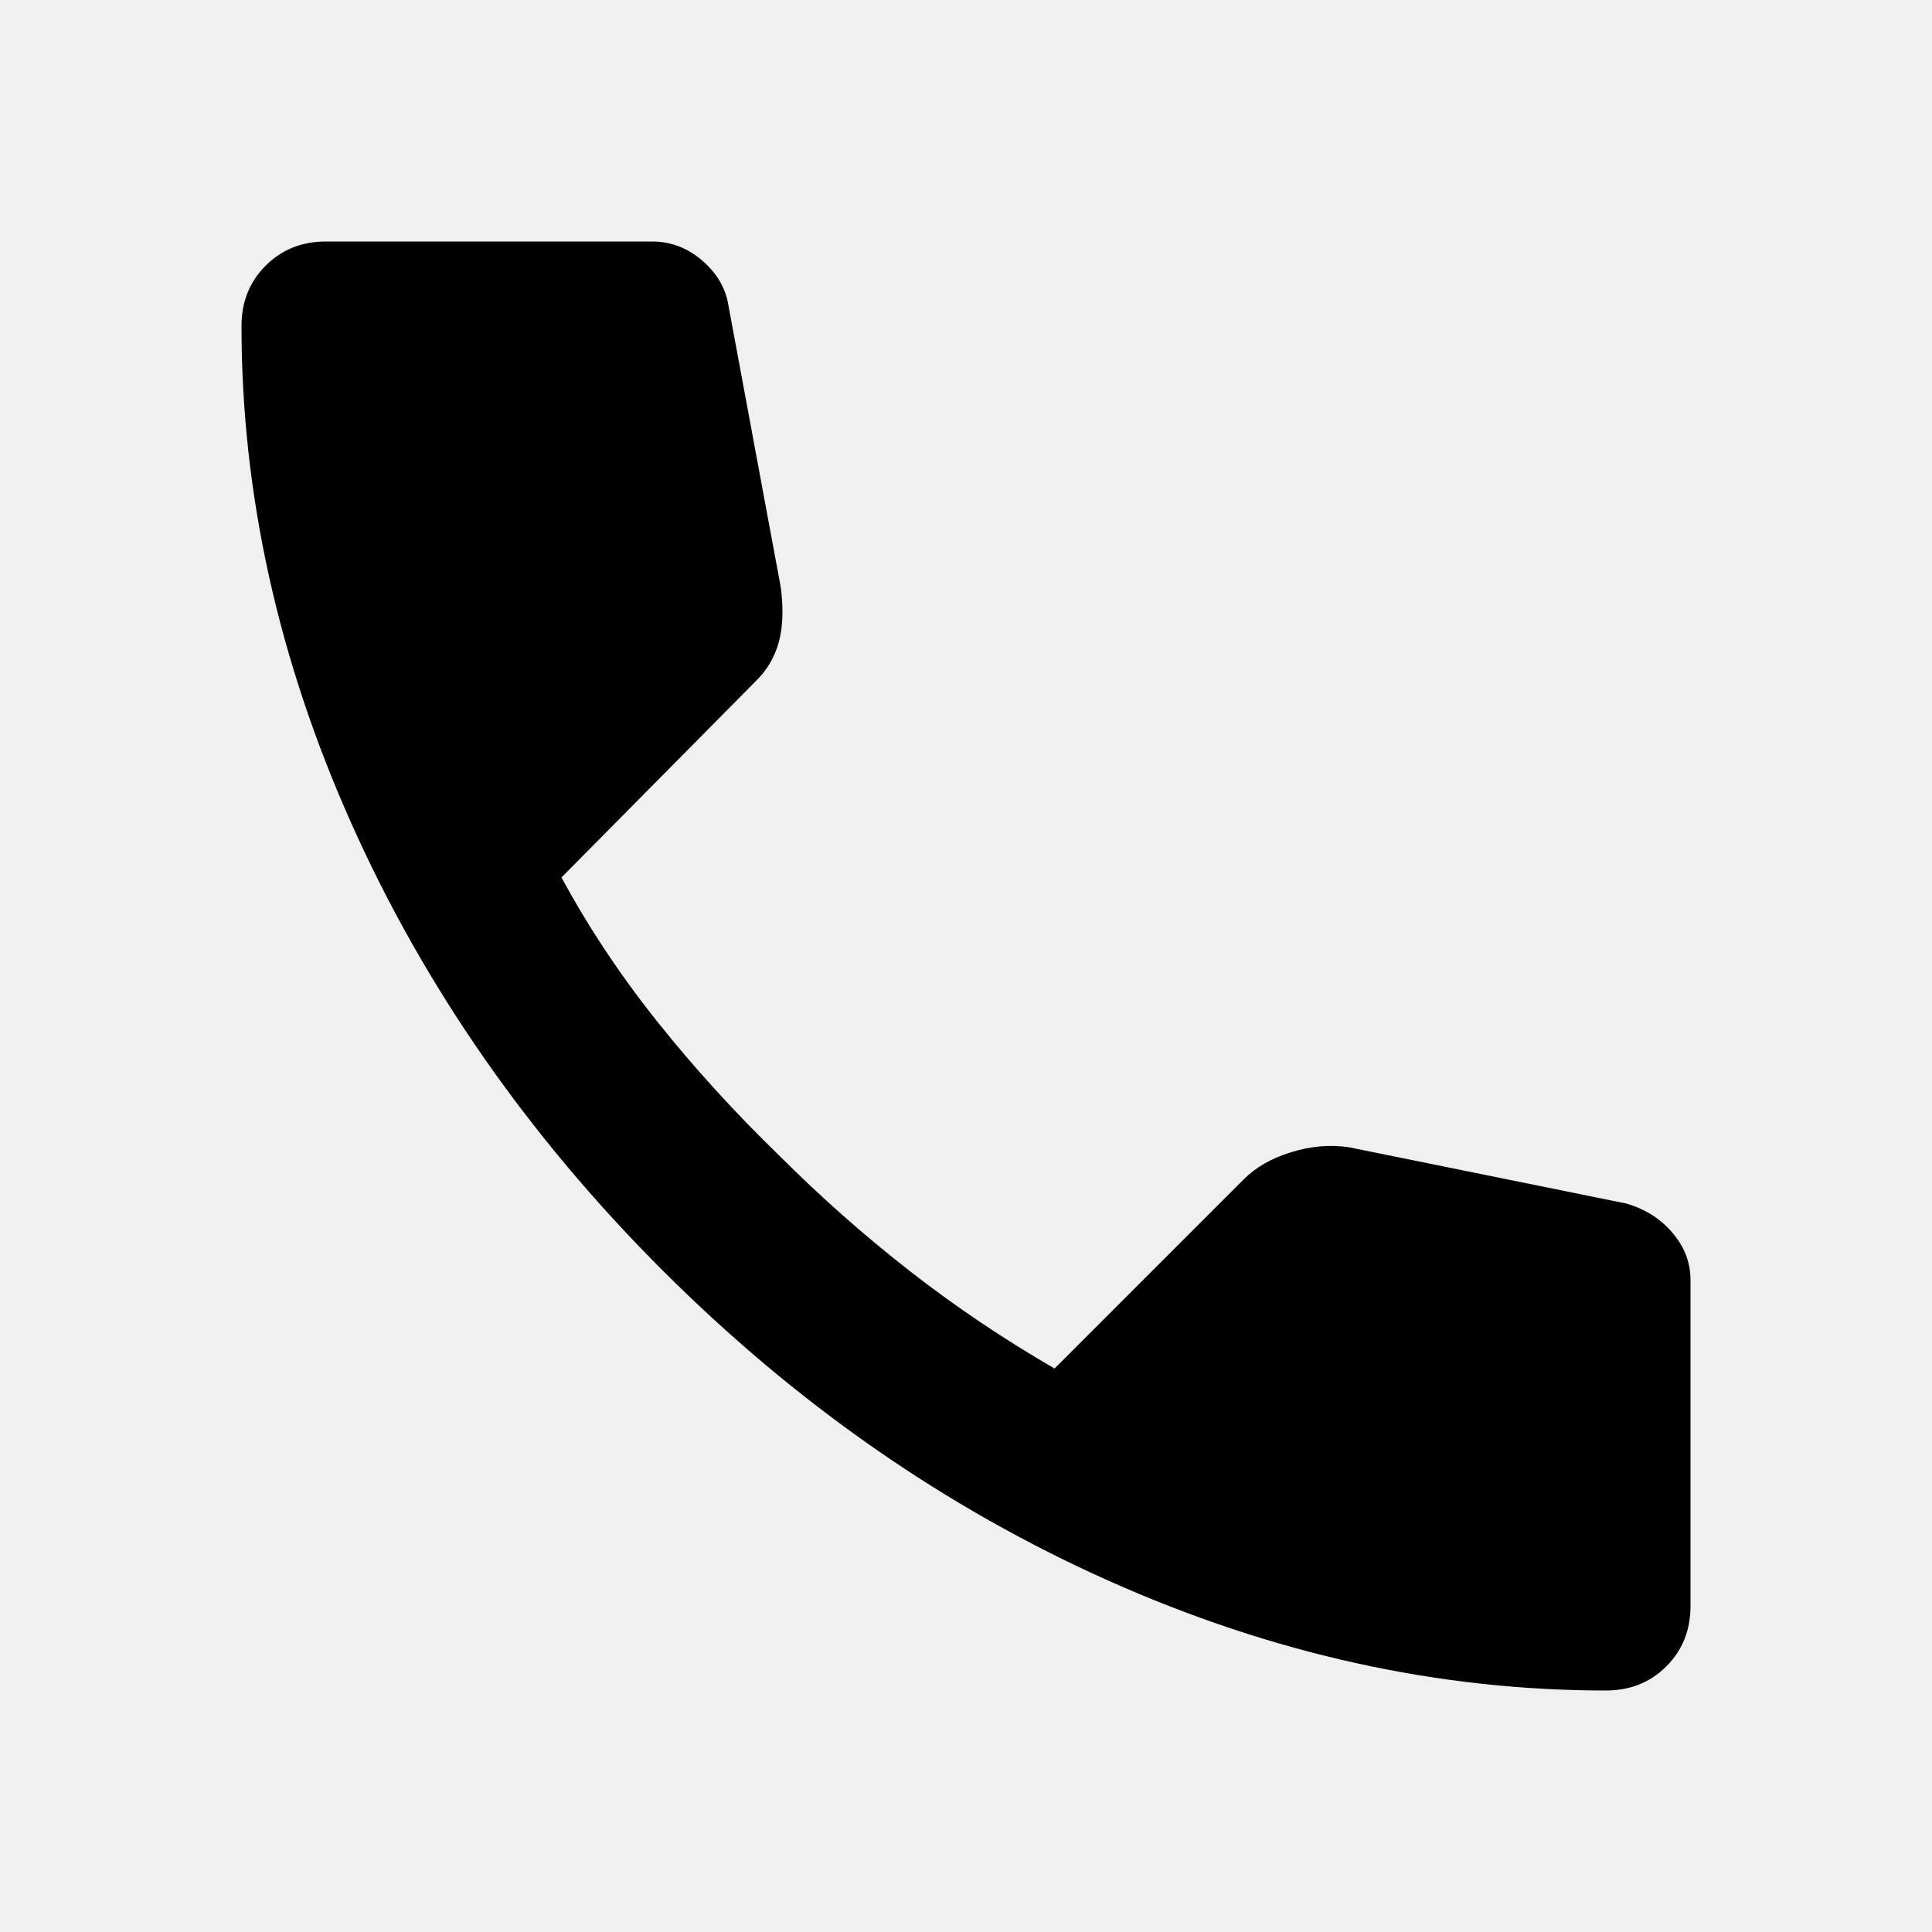
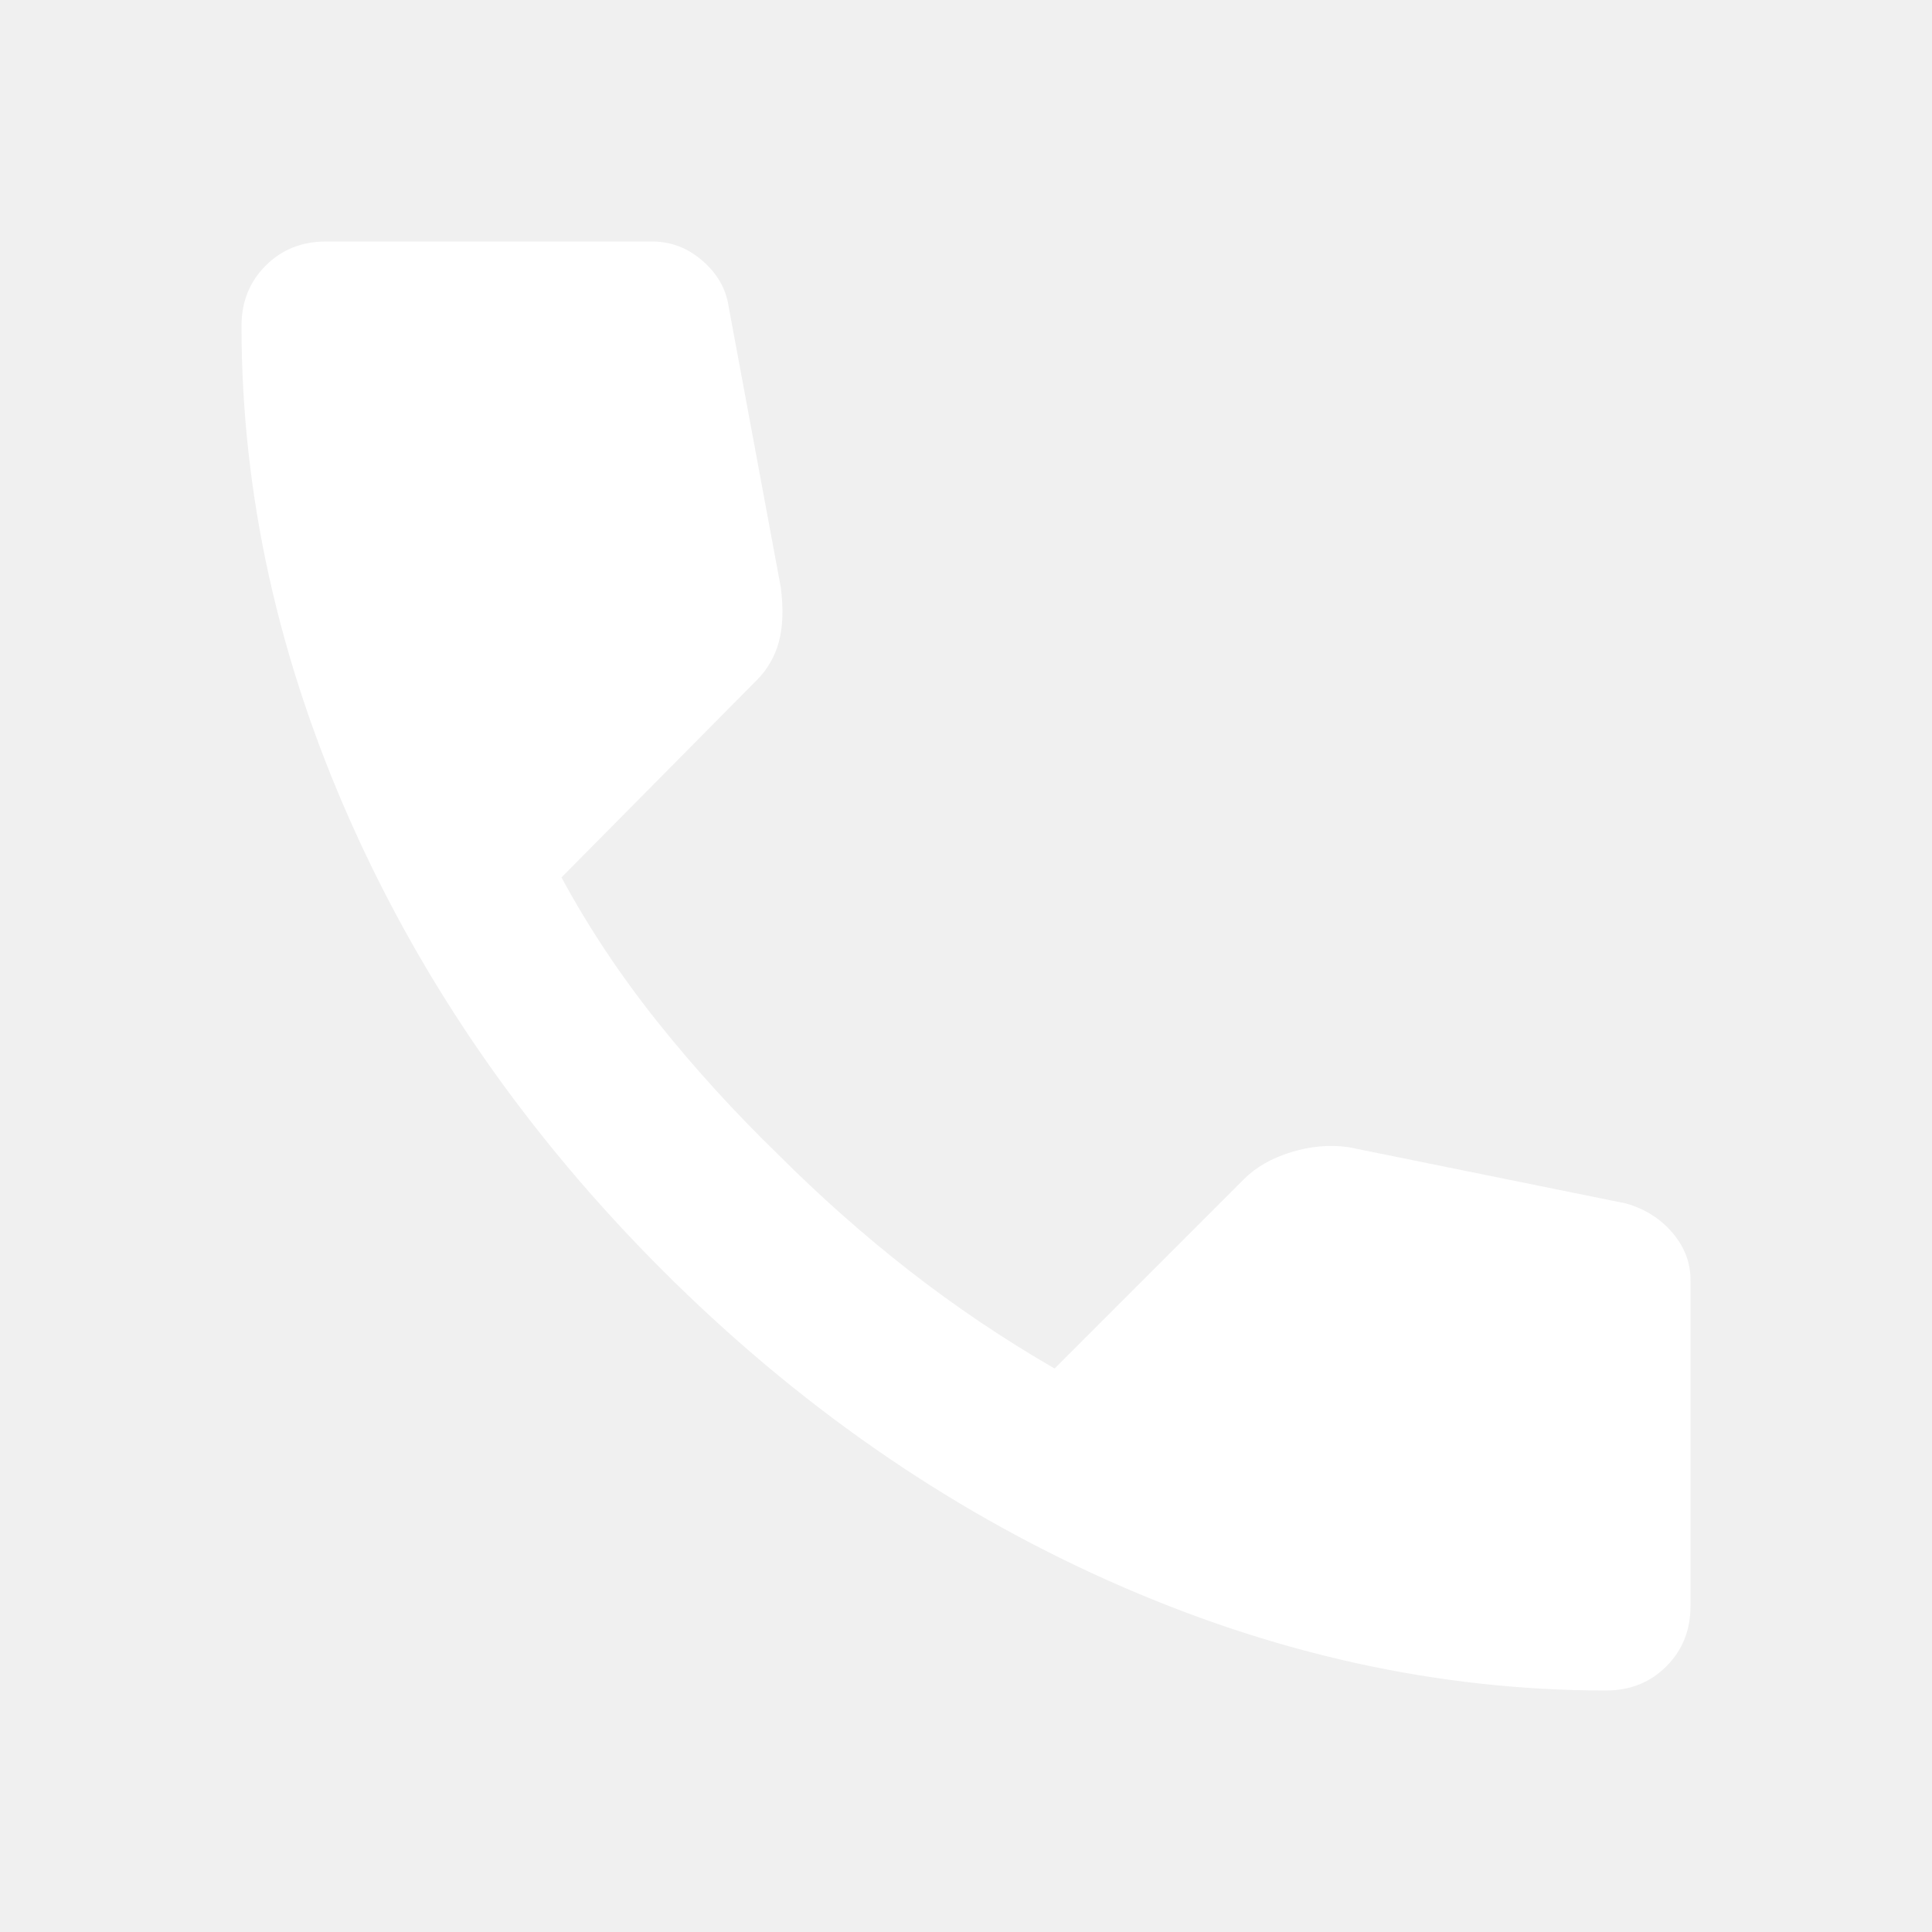
<svg xmlns="http://www.w3.org/2000/svg" width="50" height="50" viewBox="0 0 50 50" fill="none">
-   <path d="M41.562 43.75C37.222 43.75 32.934 42.804 28.698 40.913C24.462 39.021 20.608 36.338 17.135 32.865C13.663 29.391 10.981 25.537 9.09 21.302C7.198 17.067 6.251 12.779 6.25 8.438C6.25 7.812 6.458 7.292 6.875 6.875C7.292 6.458 7.812 6.25 8.438 6.25H16.875C17.361 6.25 17.795 6.415 18.177 6.746C18.559 7.076 18.785 7.467 18.854 7.917L20.208 15.208C20.278 15.764 20.26 16.233 20.156 16.615C20.052 16.997 19.861 17.326 19.583 17.604L14.531 22.708C15.226 23.993 16.05 25.234 17.004 26.431C17.958 27.628 19.009 28.783 20.156 29.896C21.233 30.972 22.361 31.971 23.542 32.892C24.722 33.812 25.972 34.654 27.292 35.417L32.188 30.521C32.5 30.208 32.908 29.974 33.413 29.819C33.917 29.663 34.411 29.619 34.896 29.688L42.083 31.146C42.569 31.285 42.969 31.537 43.281 31.902C43.594 32.267 43.75 32.675 43.75 33.125V41.562C43.75 42.188 43.542 42.708 43.125 43.125C42.708 43.542 42.188 43.75 41.562 43.75Z" fill="black" />
+   <path d="M41.562 43.75C37.222 43.75 32.934 42.804 28.698 40.913C24.462 39.021 20.608 36.338 17.135 32.865C13.663 29.391 10.981 25.537 9.09 21.302C7.198 17.067 6.251 12.779 6.25 8.438C6.25 7.812 6.458 7.292 6.875 6.875C7.292 6.458 7.812 6.25 8.438 6.25H16.875C17.361 6.25 17.795 6.415 18.177 6.746C18.559 7.076 18.785 7.467 18.854 7.917L20.208 15.208C20.278 15.764 20.26 16.233 20.156 16.615C20.052 16.997 19.861 17.326 19.583 17.604L14.531 22.708C15.226 23.993 16.05 25.234 17.004 26.431C17.958 27.628 19.009 28.783 20.156 29.896C21.233 30.972 22.361 31.971 23.542 32.892C24.722 33.812 25.972 34.654 27.292 35.417L32.188 30.521C32.5 30.208 32.908 29.974 33.413 29.819C33.917 29.663 34.411 29.619 34.896 29.688L42.083 31.146C42.569 31.285 42.969 31.537 43.281 31.902C43.594 32.267 43.75 32.675 43.75 33.125V41.562C43.75 42.188 43.542 42.708 43.125 43.125C42.708 43.542 42.188 43.75 41.562 43.75Z" fill="white" />
</svg>
